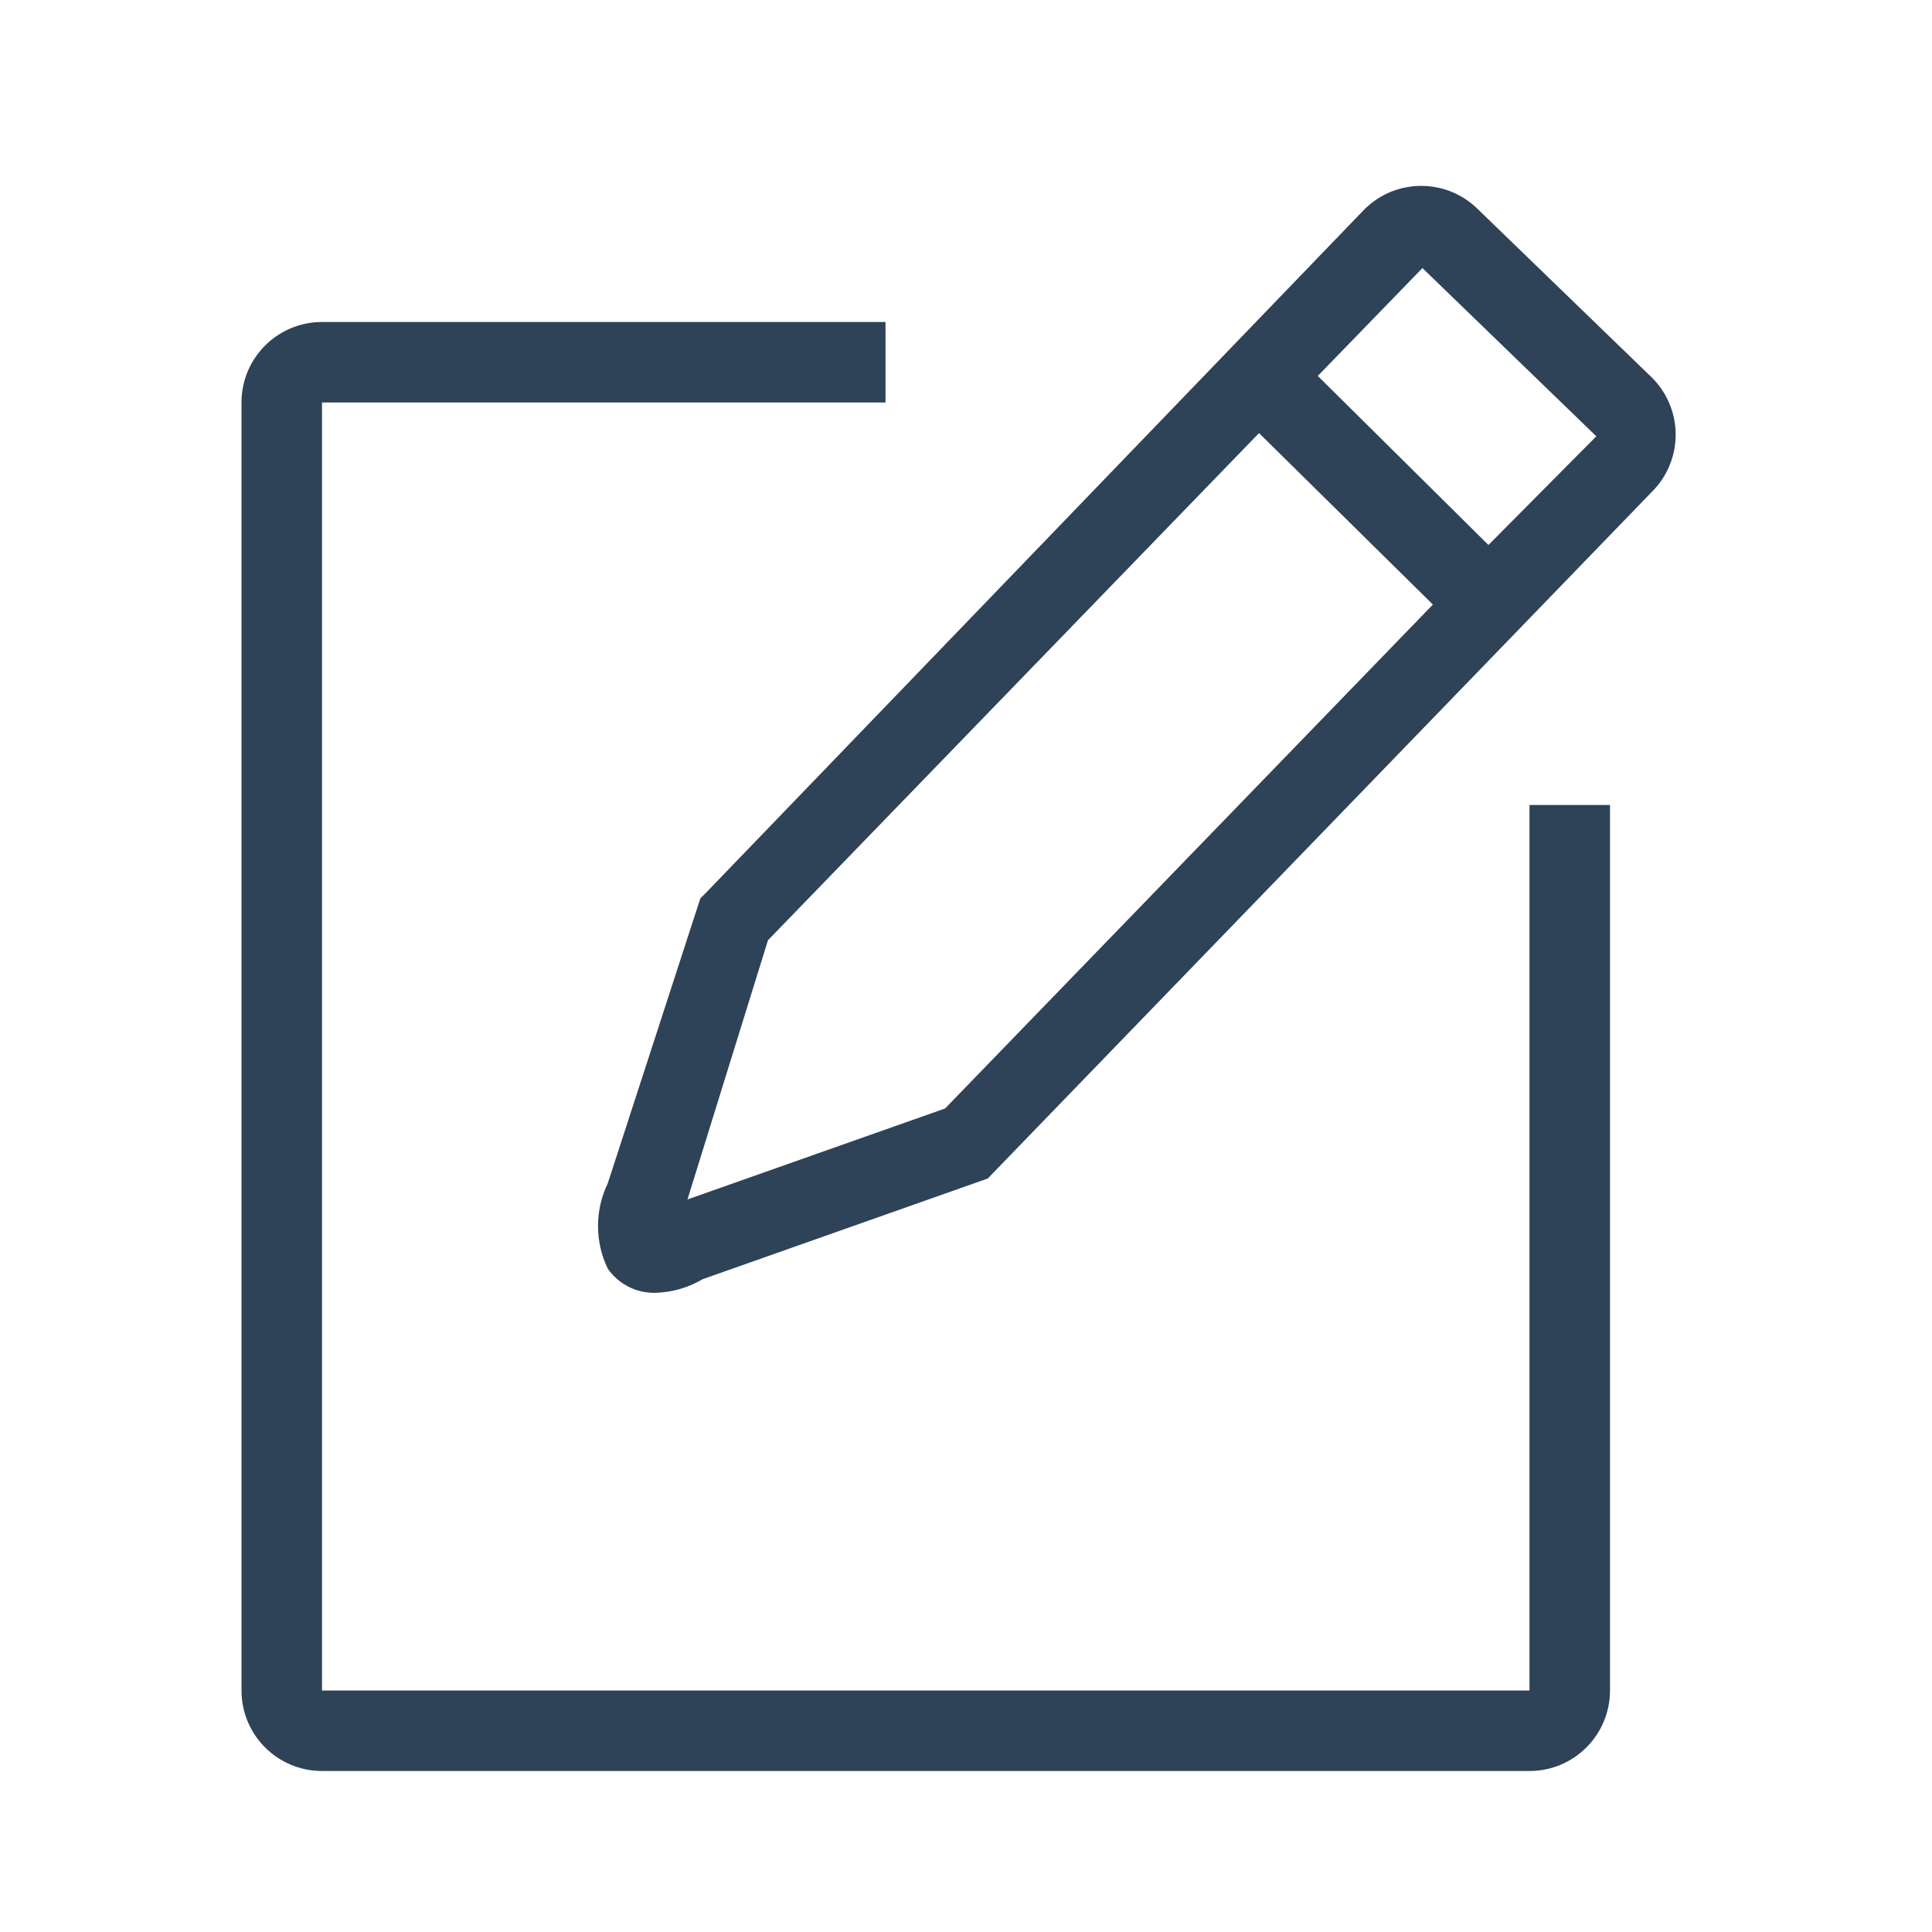
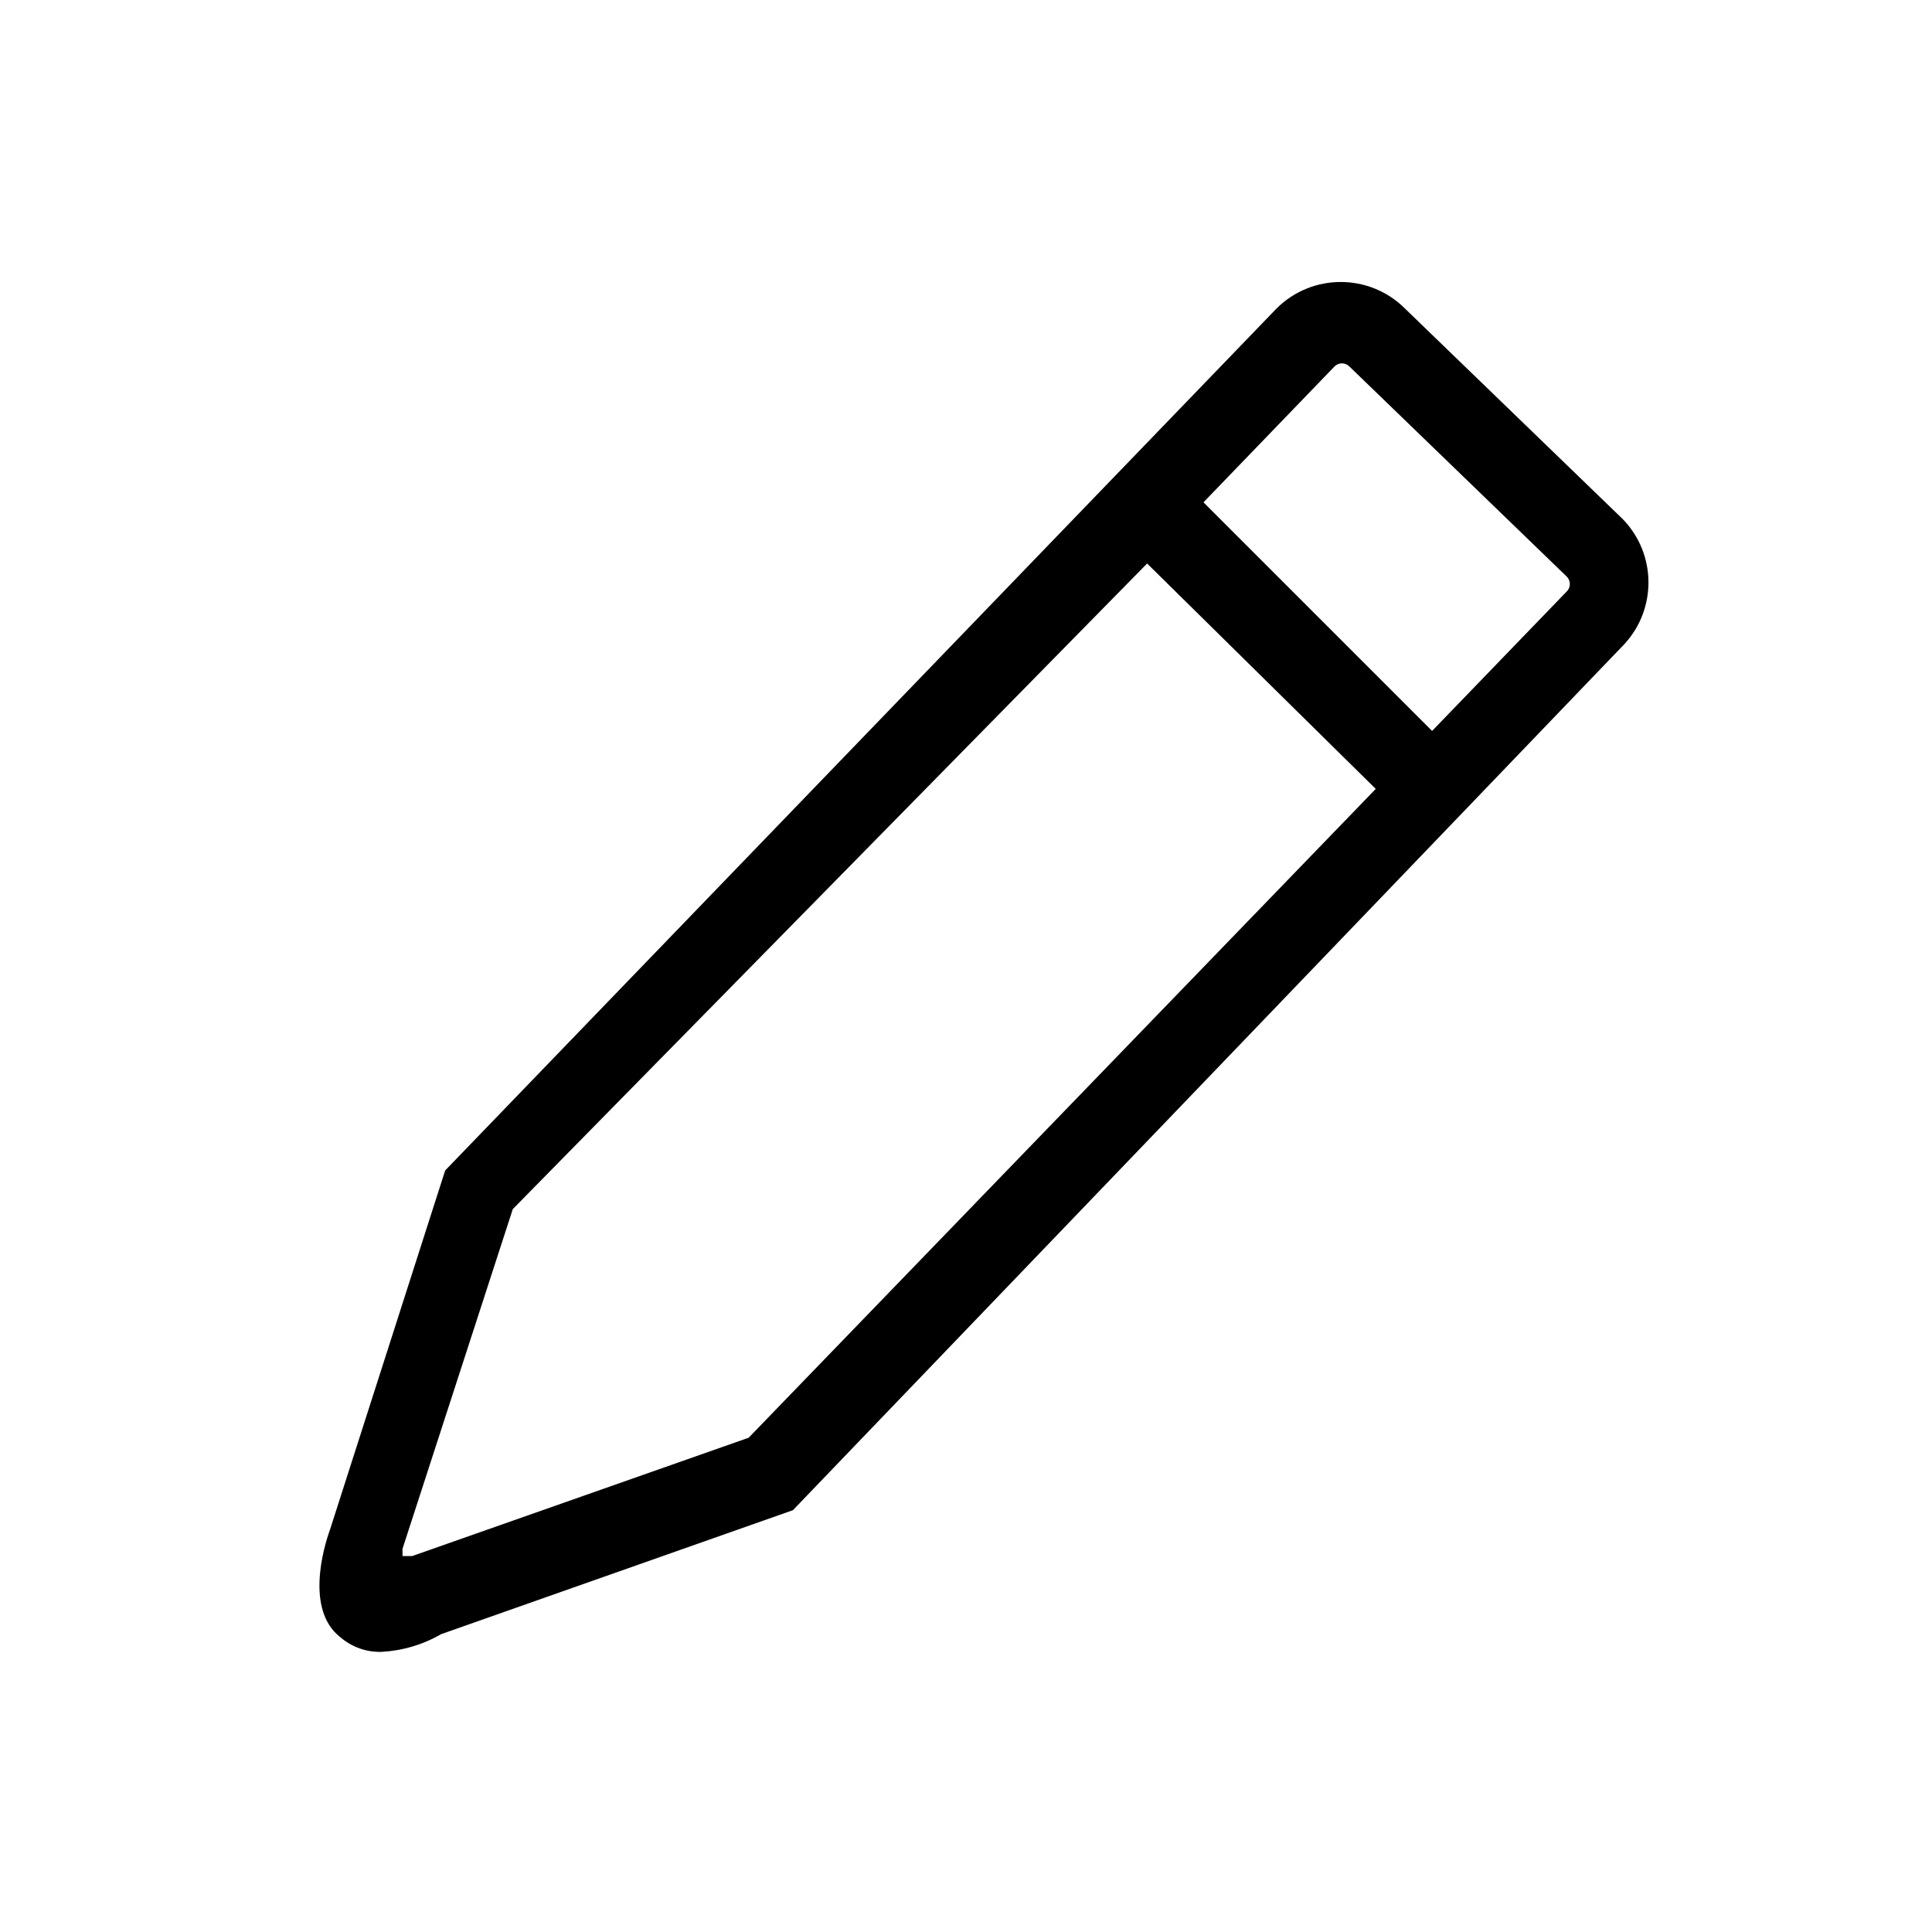
- <svg xmlns="http://www.w3.org/2000/svg" width="24" height="24" viewBox="0 0 24 24">
-   <g id="final">
-     <g id="edit">
-       <g id="outline">
-         <path d="M19,21H4V5h7V4H4A1,1,0,0,0,3,5V21a1,1,0,0,0,1,1H19a1,1,0,0,0,1-1V10H19Z" fill="#2e4258" />
-         <path d="M20.52,4.69,18.36,2.6a1,1,0,0,0-1.41,0L8.78,11.08l-.08.08L7.55,14.7a1.22,1.22,0,0,0,0,1.06.7.7,0,0,0,.59.3,1.22,1.22,0,0,0,.59-.17l3.54-1.25,8.25-8.53A1,1,0,0,0,20.52,4.69Zm-8.78,9.08-3.2,1.13,1-3.22,6.1-6.3L17.8,7.51Zm6.75-7L16.37,4.67l1.3-1.34,2.16,2.09Z" fill="#2e4258" />
-       </g>
-     </g>
-   </g>
+ <svg xmlns="http://www.w3.org/2000/svg" id="assets" width="24" height="24" viewBox="0 0 24 24">
+   <path id="outline" d="M20.16,6.45,17.45,3.83a1.13,1.13,0,0,0-1.59,0L5.53,14.54,4.1,19c-.08.22-.31,1,.13,1.34a.75.75,0,0,0,.51.18,1.66,1.66,0,0,0,.74-.22l4.37-1.54L20.18,8A1.13,1.13,0,0,0,20.16,6.45ZM9.3,17.86,5.12,19.33l-.07,0H5l0-.09,1.37-4.22L14.25,7,17.09,9.8ZM19.46,7.35,17.79,9.08,14.95,6.24l1.63-1.69a.13.13,0,0,1,.18,0l2.7,2.61A.13.13,0,0,1,19.46,7.35Z" />
</svg>
